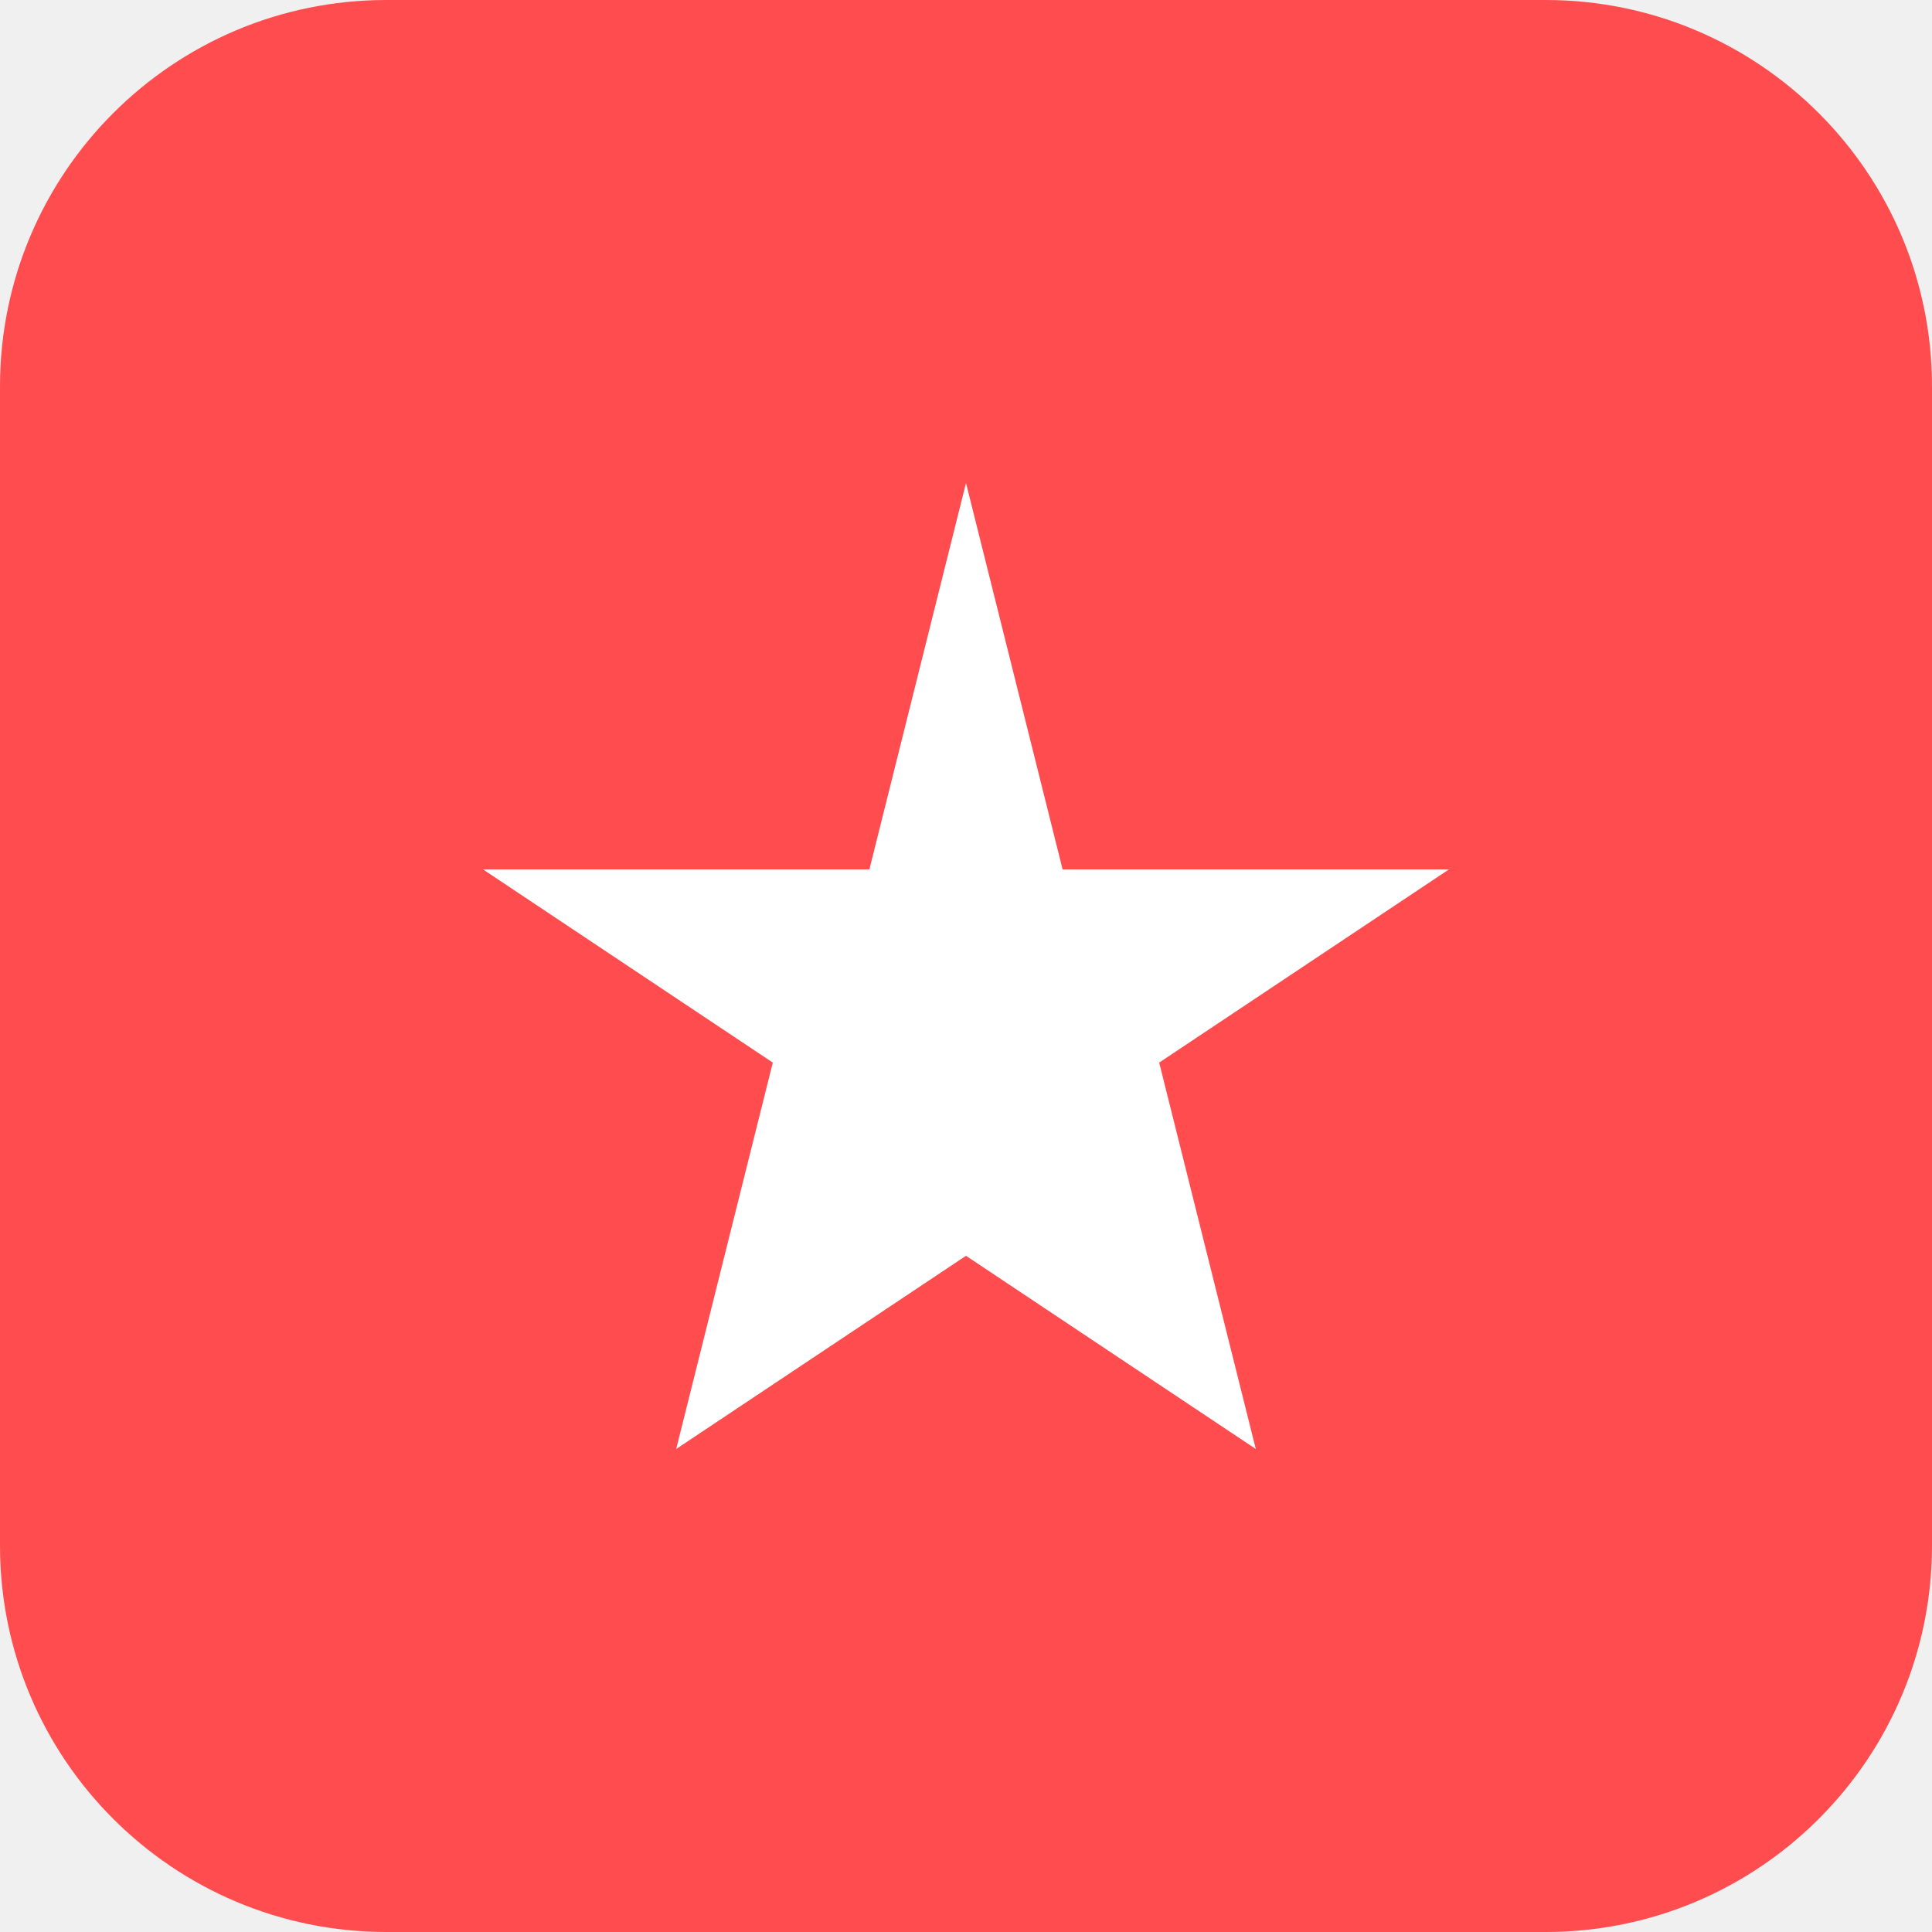
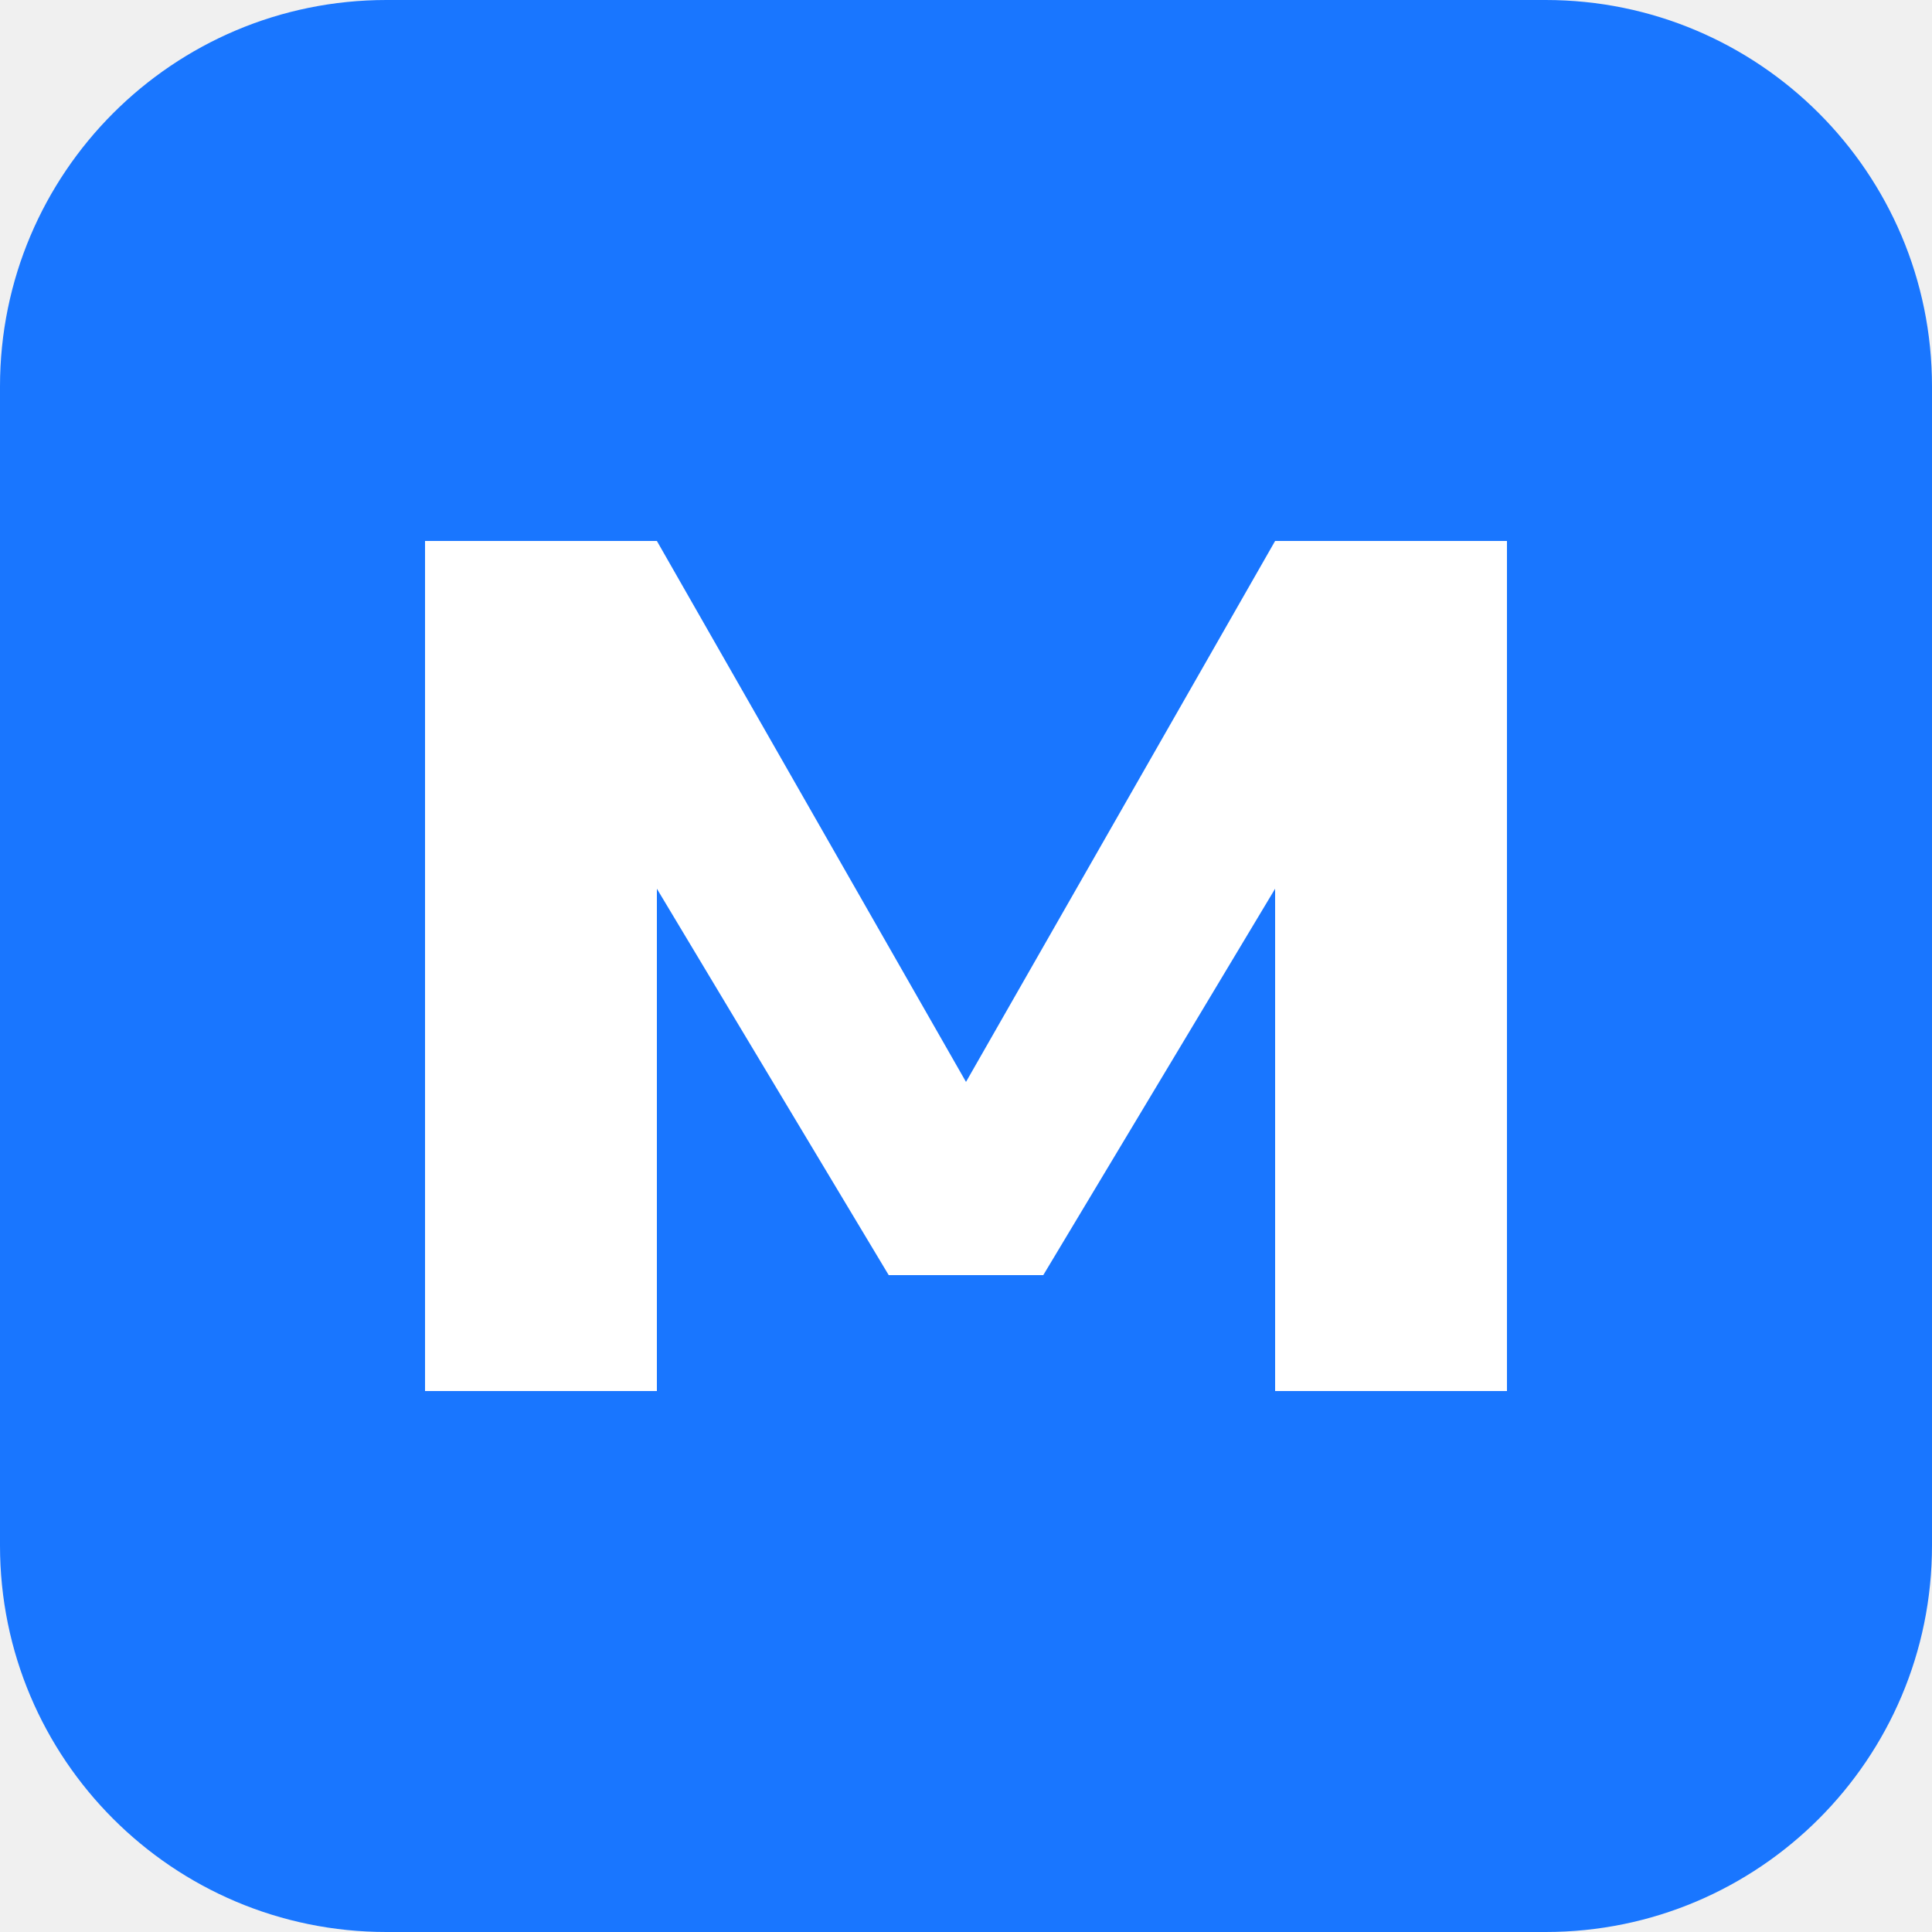
<svg xmlns="http://www.w3.org/2000/svg" viewBox="0 0 100 100">
-   <rect width="100" height="100" rx="20" fill="#FF4D4F" />
-   <path d="M50 25 L55 45 L75 45 L60 55 L65 75 L50 65 L35 75 L40 55 L25 45 L45 45 Z" fill="white" />
+   <rect width="100" height="100" rx="20" fill="#1976FF" />
+   <g fill="white">
+     <path d="M22 72 L22 28 L34 28 L50 56 L66 28 L78 28 L78 72 L66 72 L66 46 L54 66 L46 66 L34 46 L34 72 Z" />
+   </g>
</svg>
